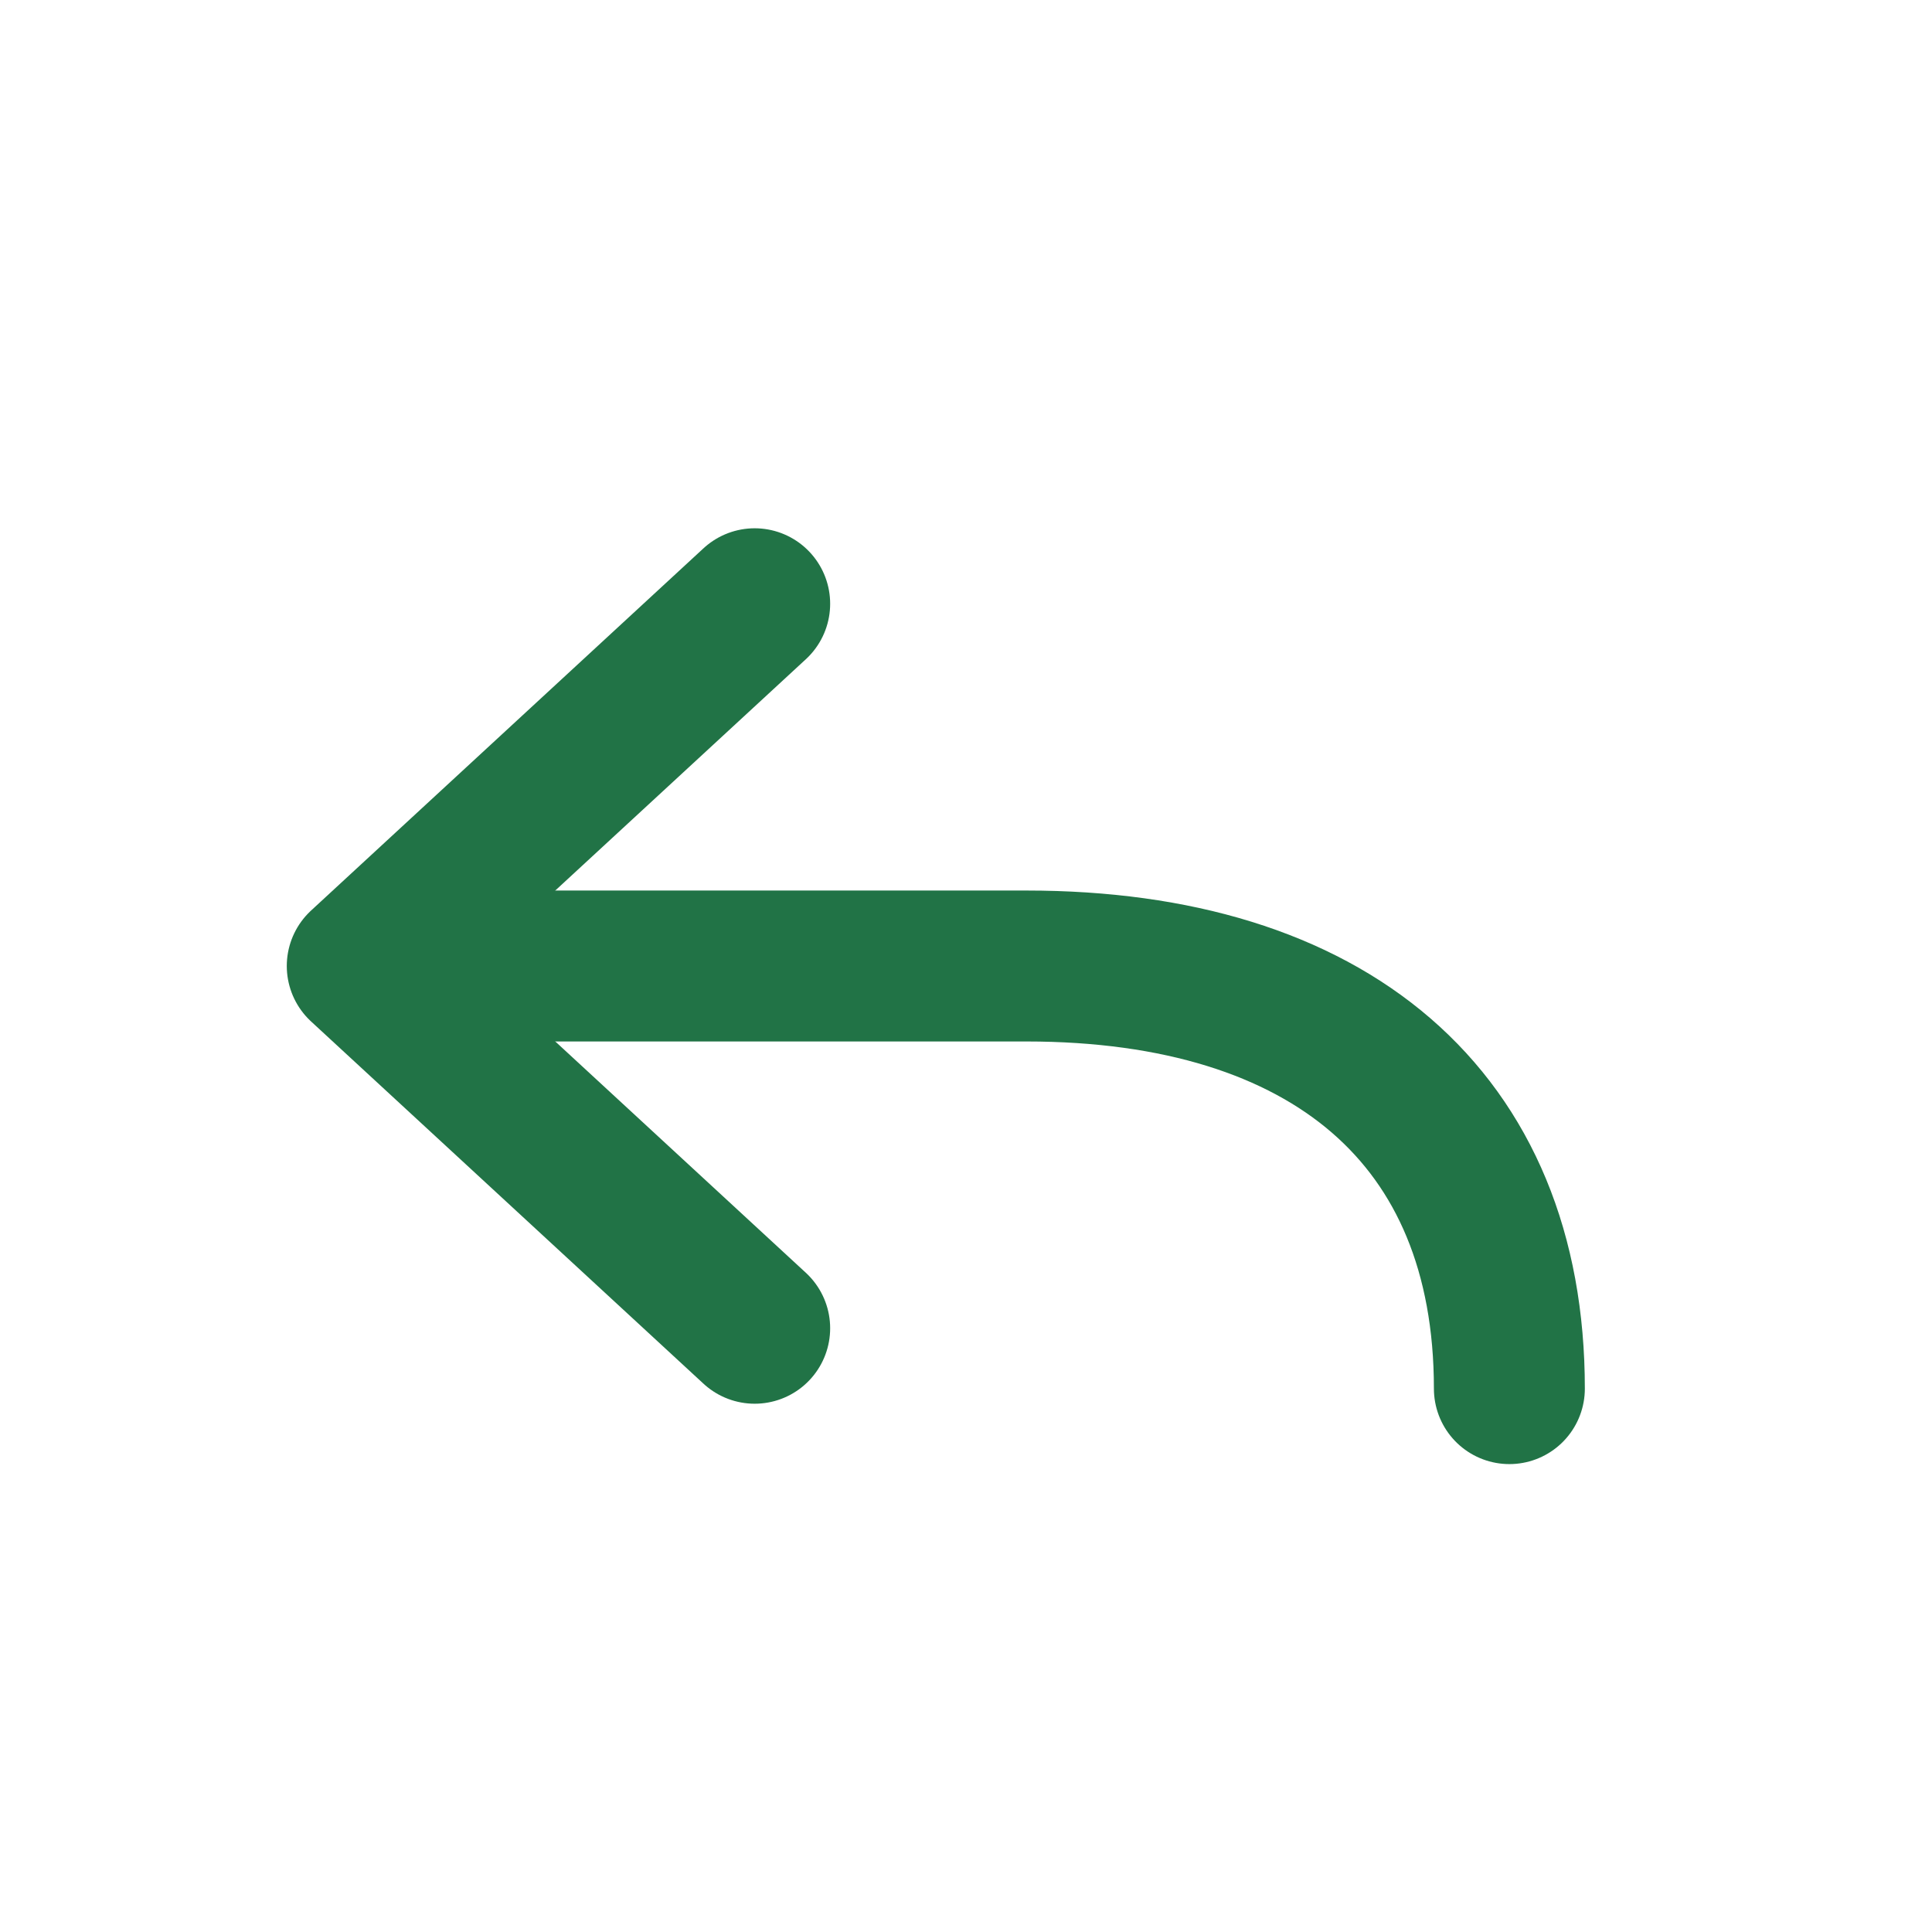
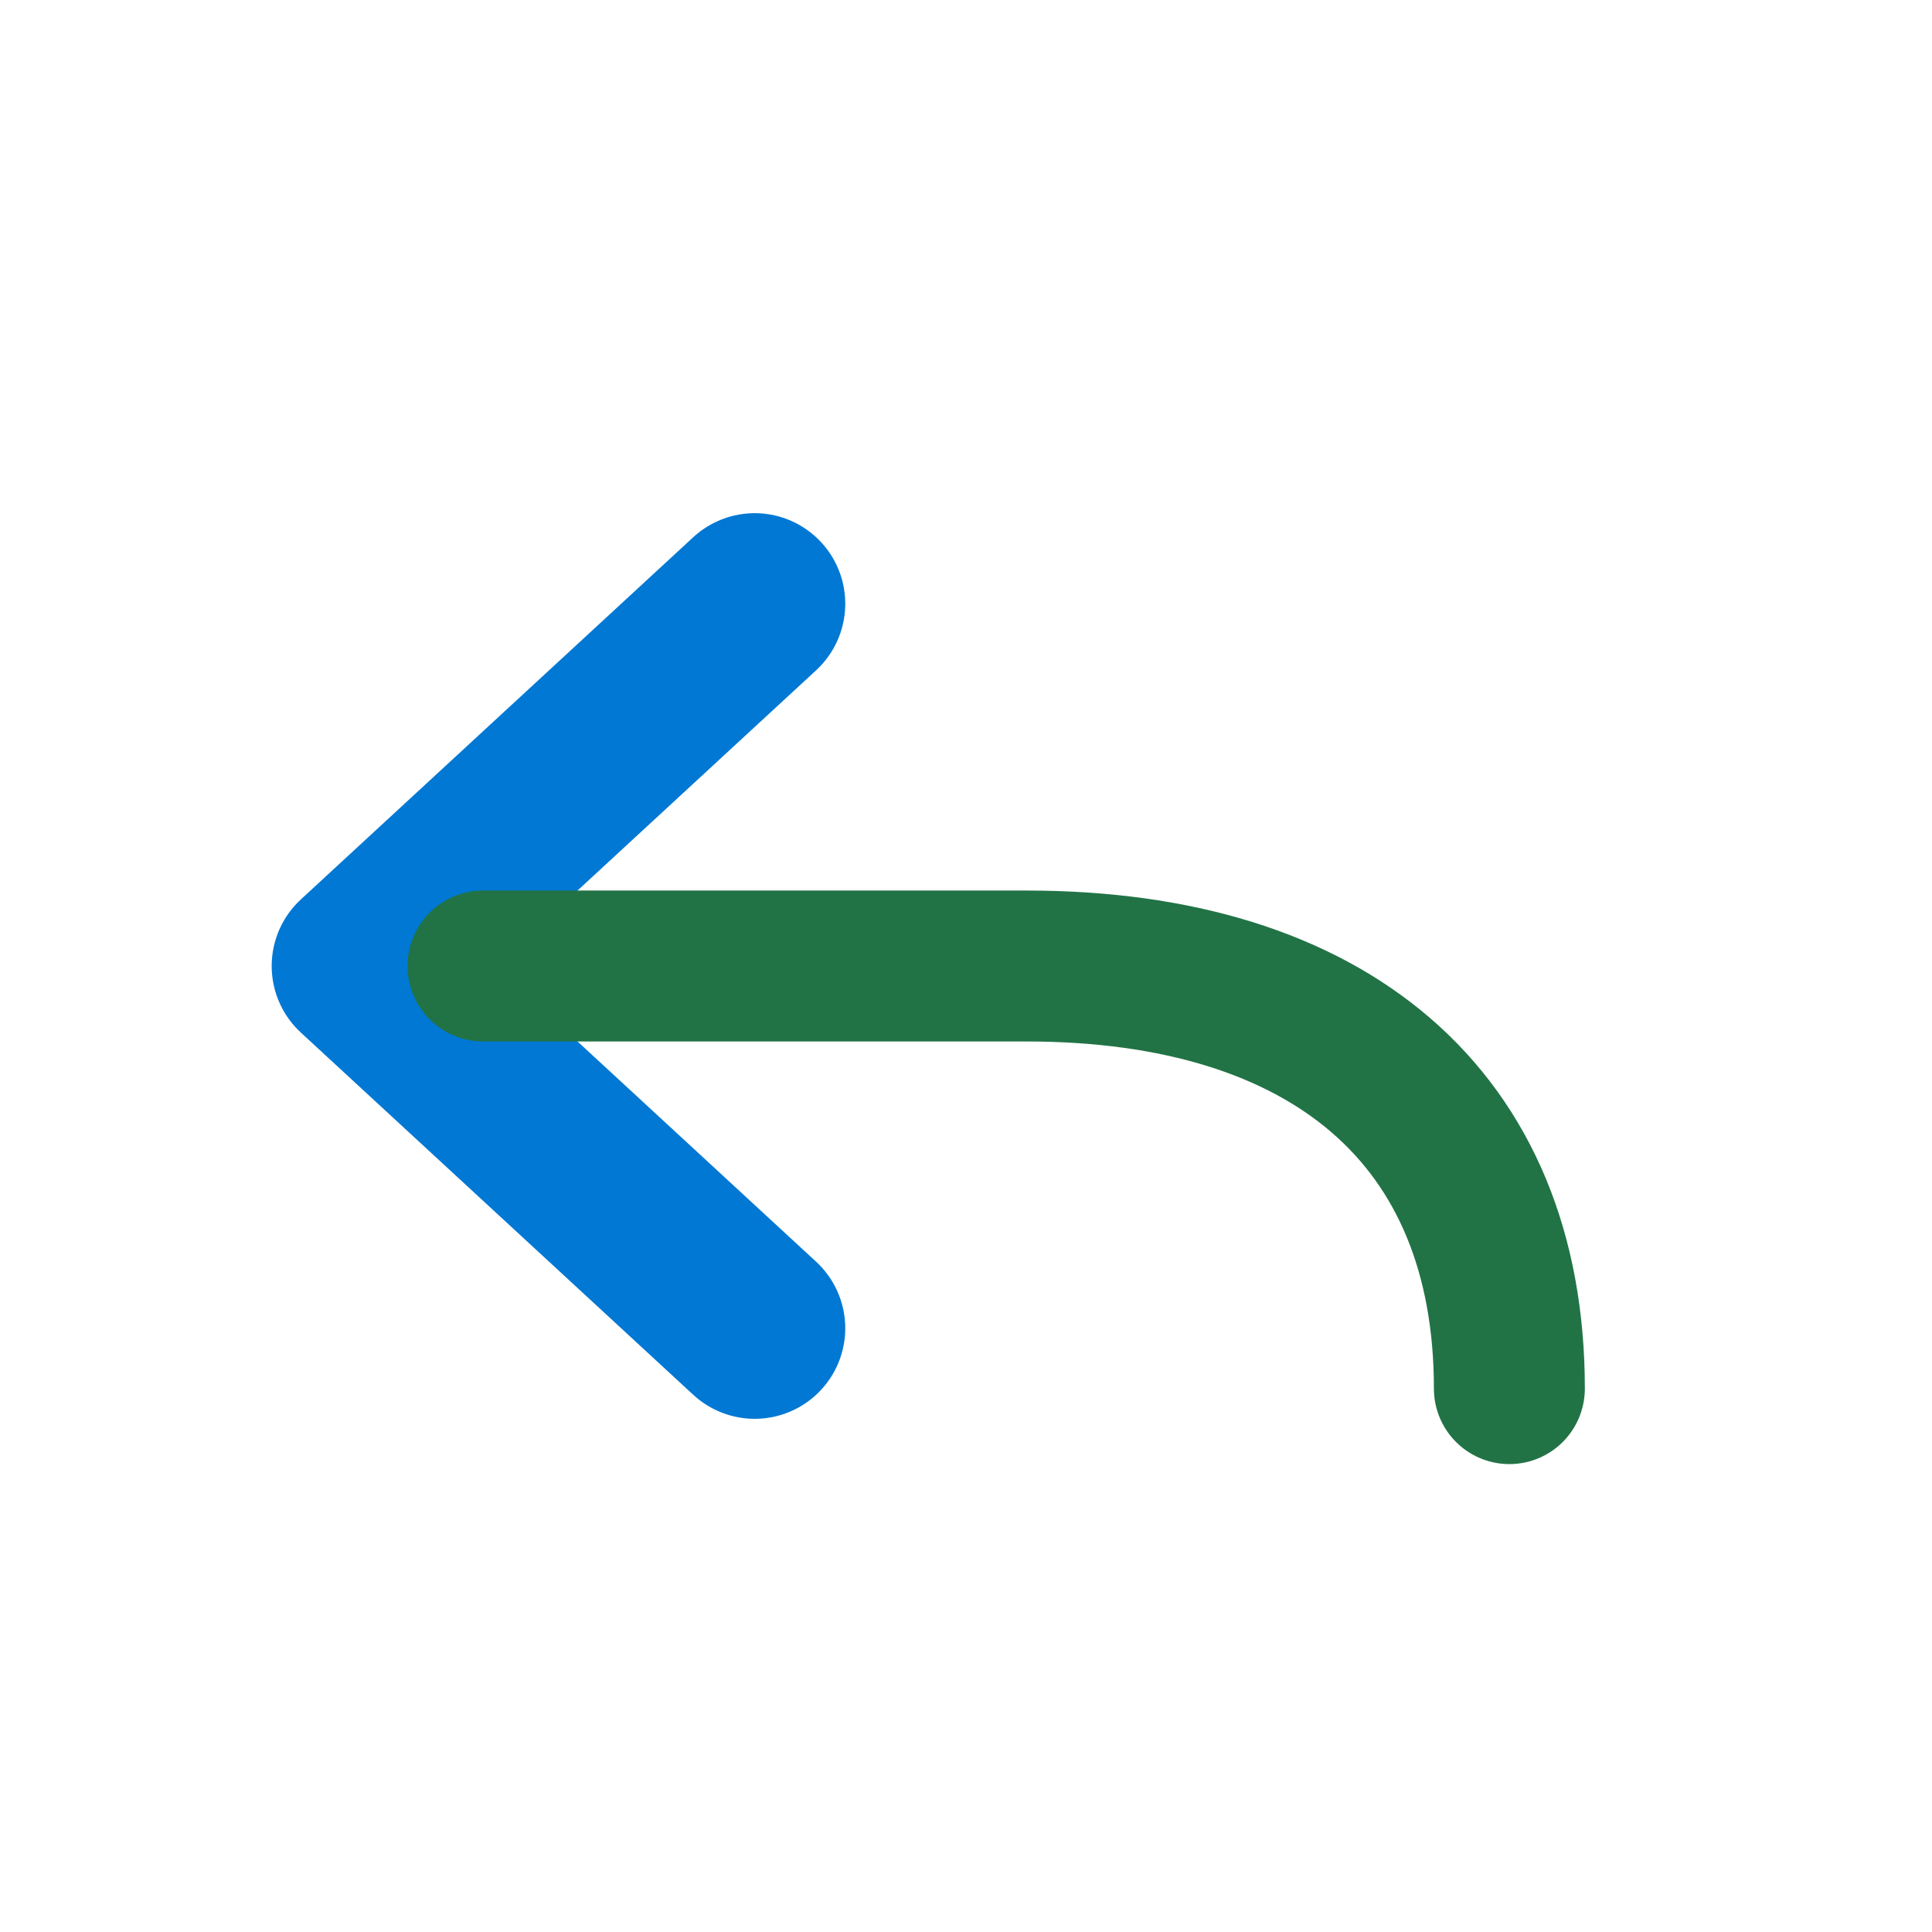
<svg xmlns="http://www.w3.org/2000/svg" viewBox="0 0 64 64">
-   <path d="M25 20L12 32l13 12" fill="none" stroke="#217346" stroke-width="5" stroke-linecap="round" stroke-linejoin="round" />
+   <path d="M25 20L12 32l13 12" fill="none" stroke="#0078d4" stroke-width="6" stroke-linecap="round" stroke-linejoin="round" />
  <path d="M16 32h18c10 0 16 5 16 14" fill="none" stroke="#217346" stroke-width="5" stroke-linecap="round" />
</svg>
